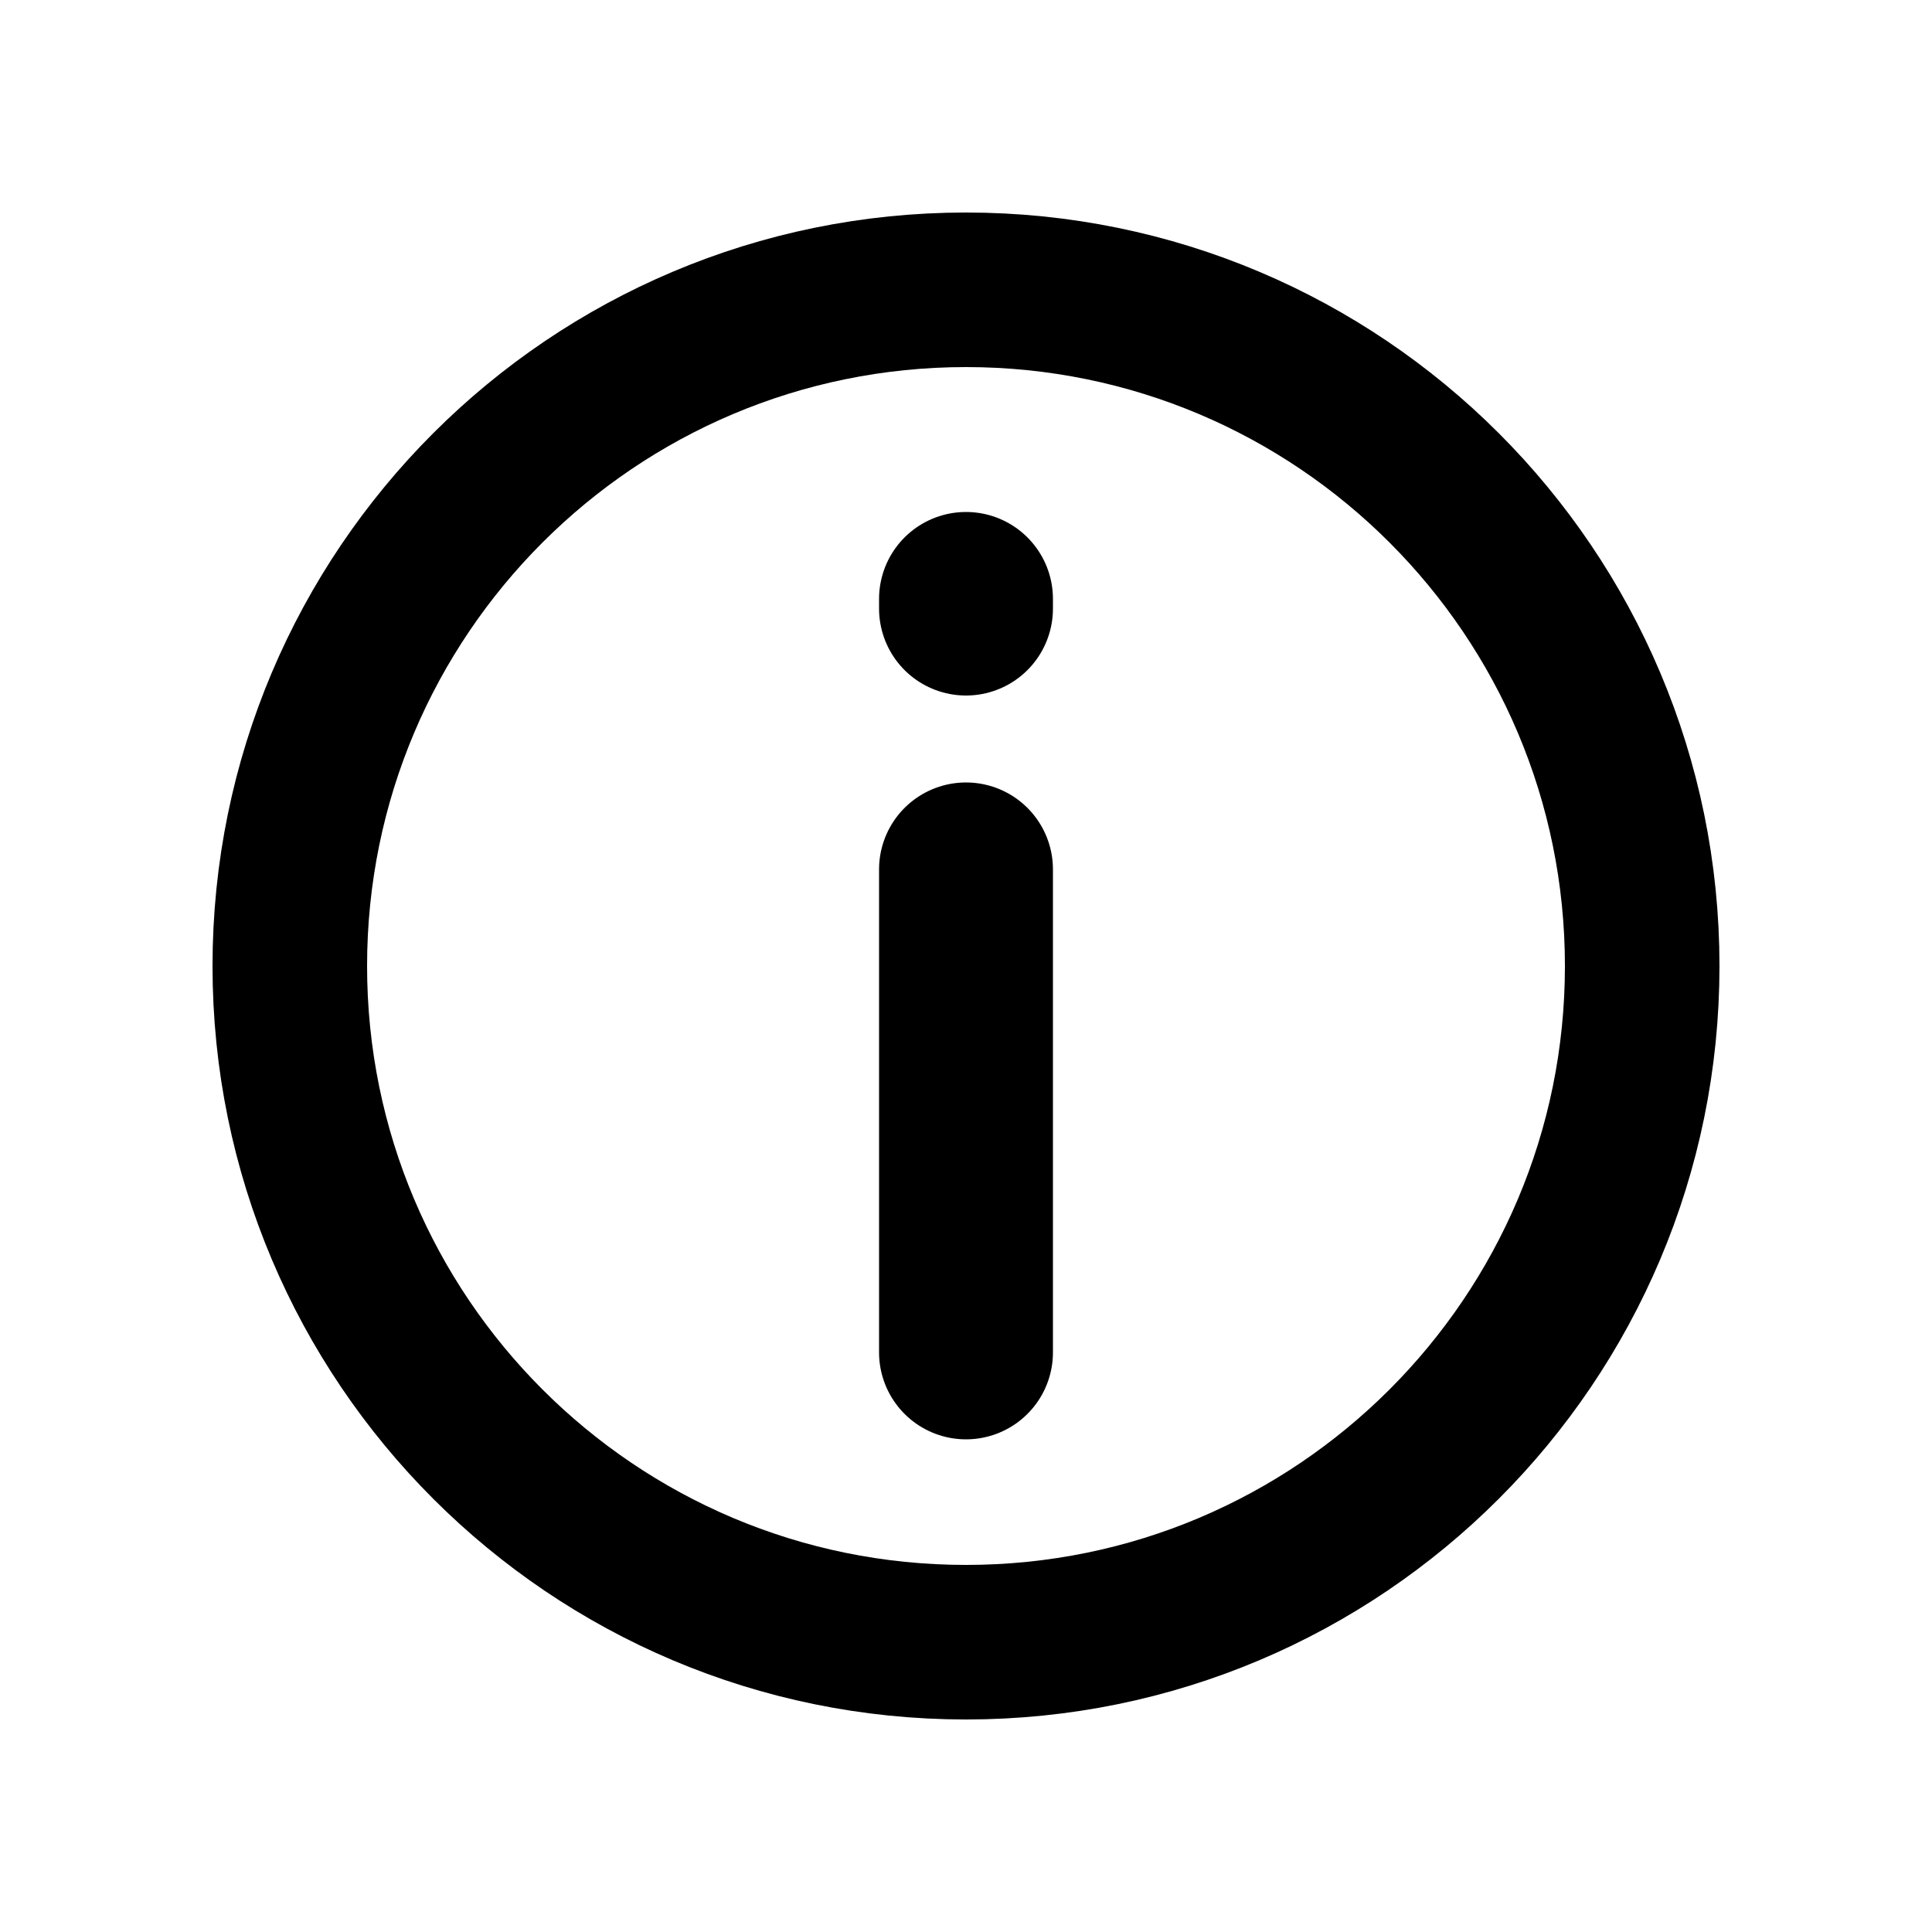
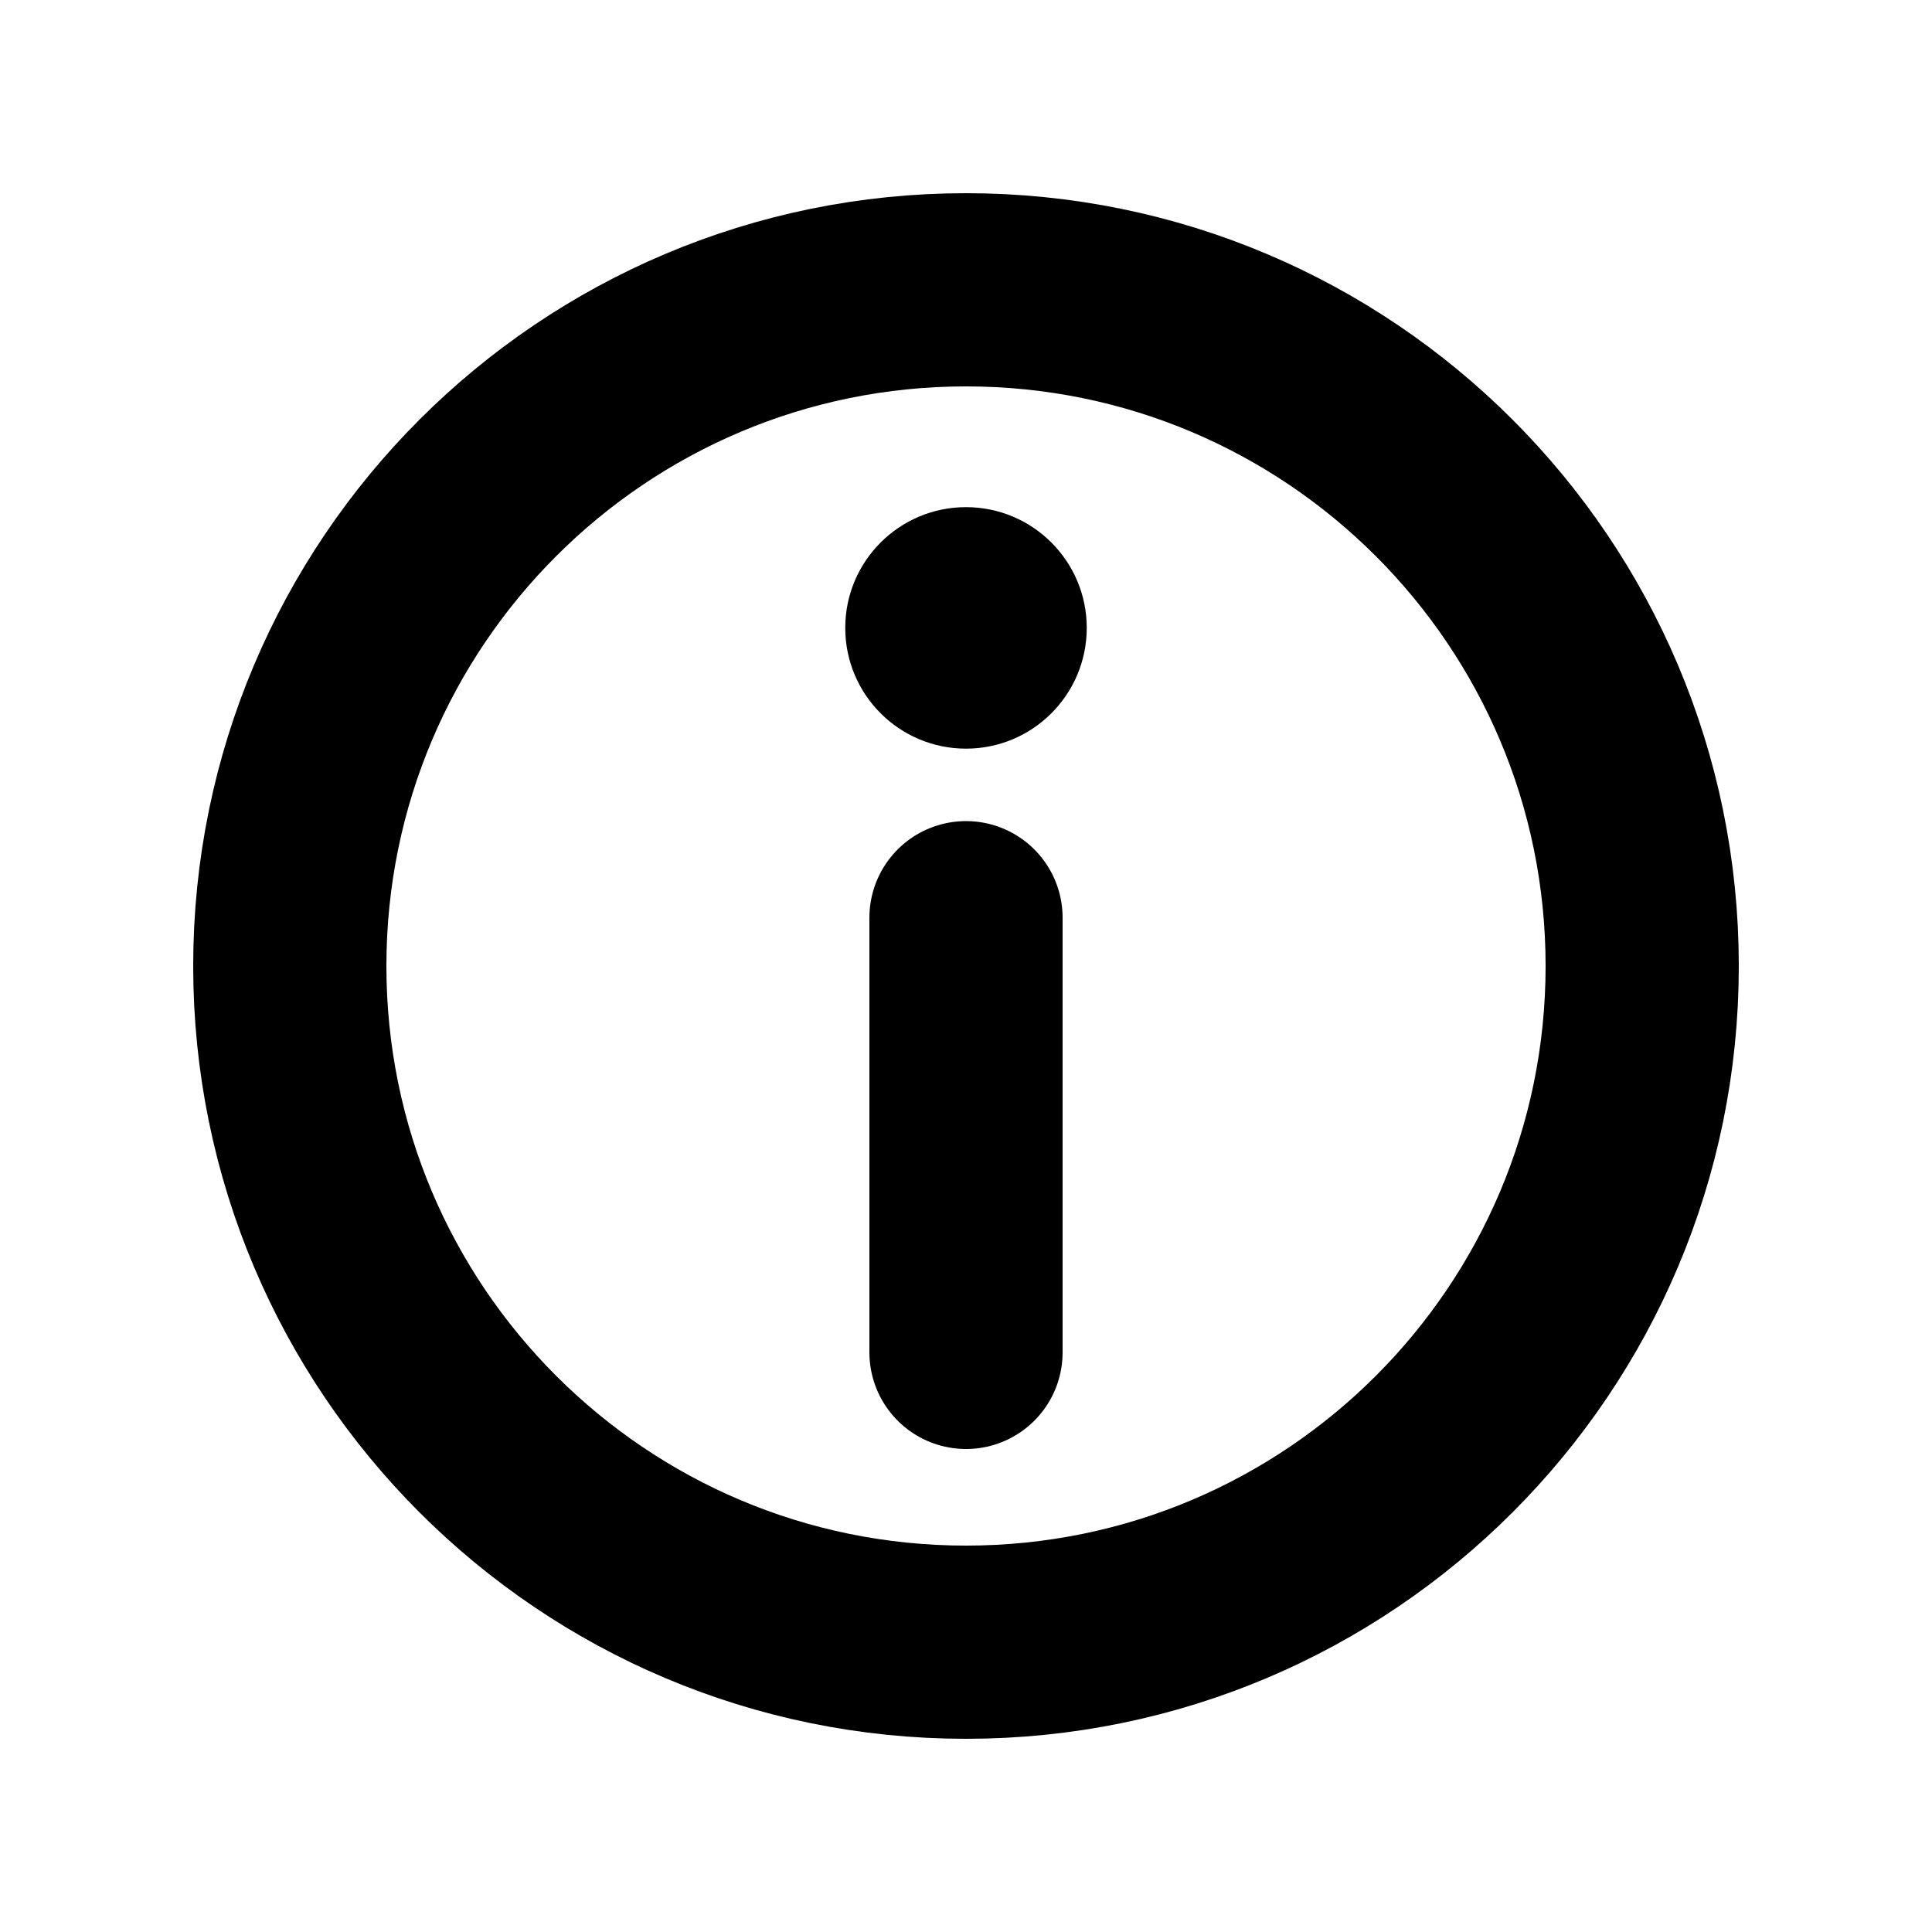
<svg xmlns="http://www.w3.org/2000/svg" width="20" height="20" viewBox="0 0 20 20">
-   <circle cx="10" cy="10" r="7" fill="none" stroke="#000" stroke-width="1.6" />
-   <path d="M10 9v5M10 6.2v.1" stroke="#000" stroke-width="1.8" stroke-linecap="round" />
+   <circle cx="10" cy="10" r="7" fill="none" stroke="#000" stroke-width="2" stroke-linecap="round" stroke-linejoin="round" />
+   <path d="M10 9.5V14" fill="none" stroke="#000" stroke-width="2" stroke-linecap="round" stroke-linejoin="round" />
+   <circle cx="10" cy="6.5" r="1.25" fill="#000" />
</svg>
